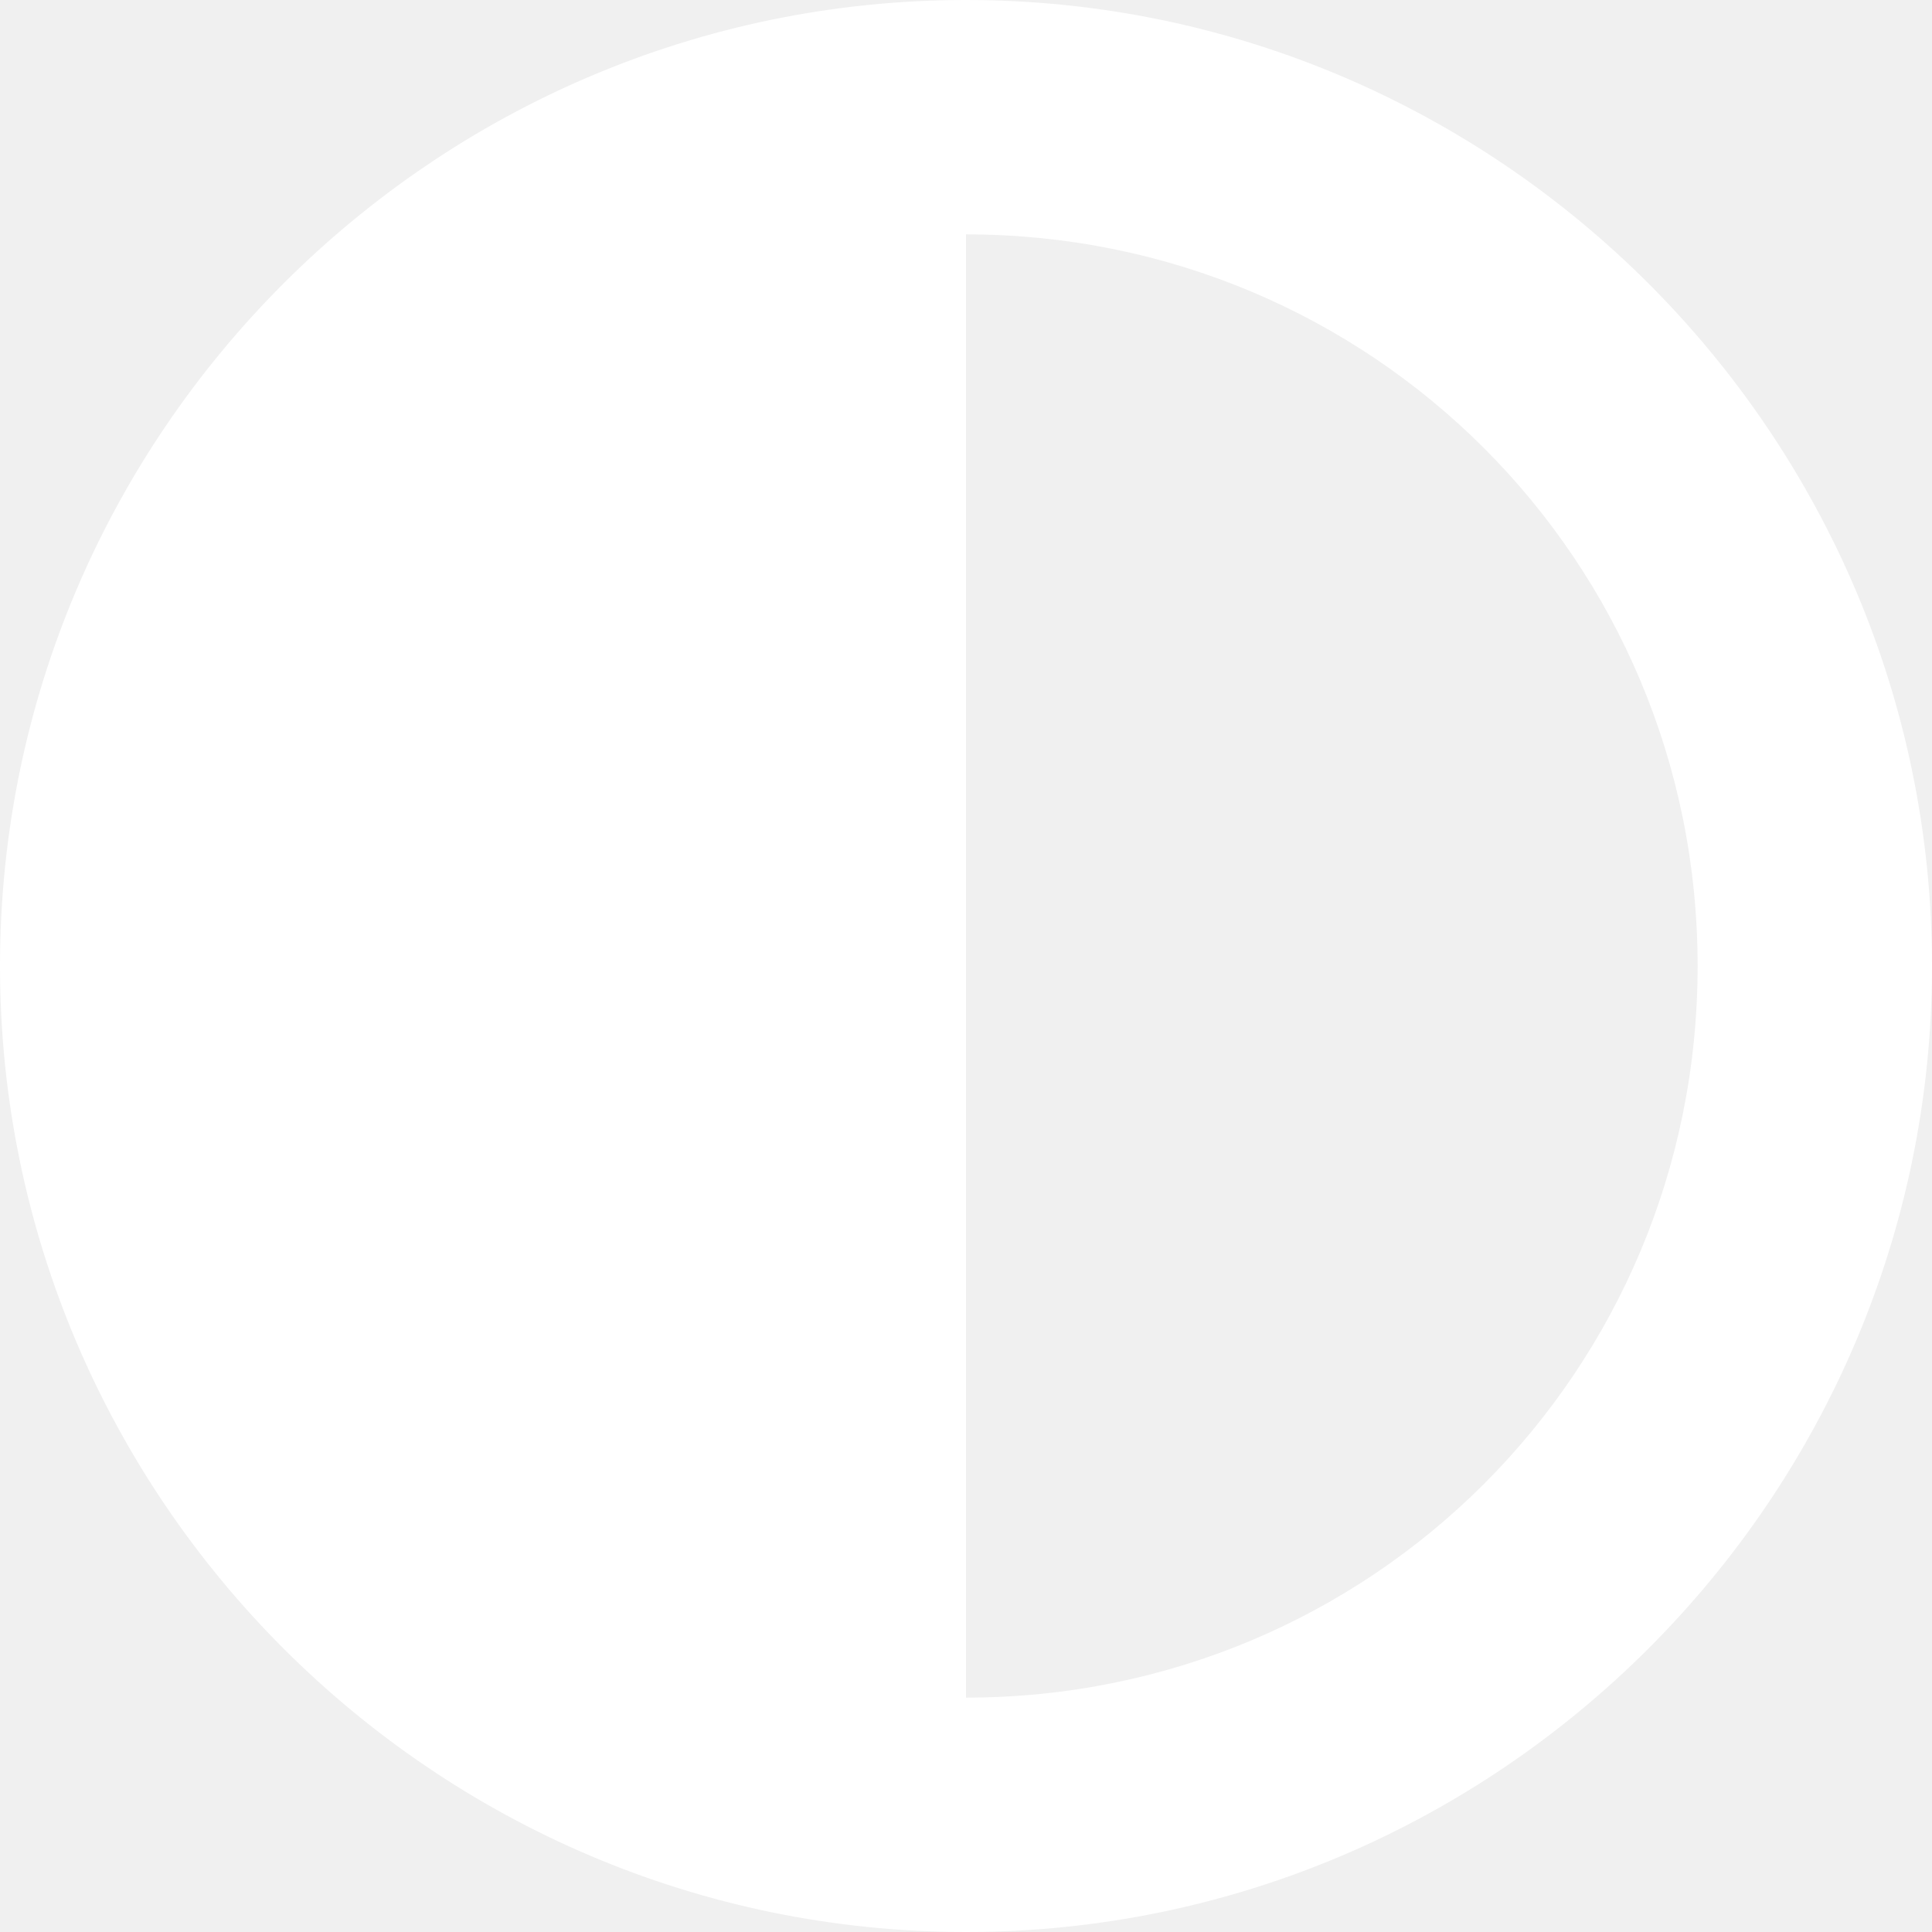
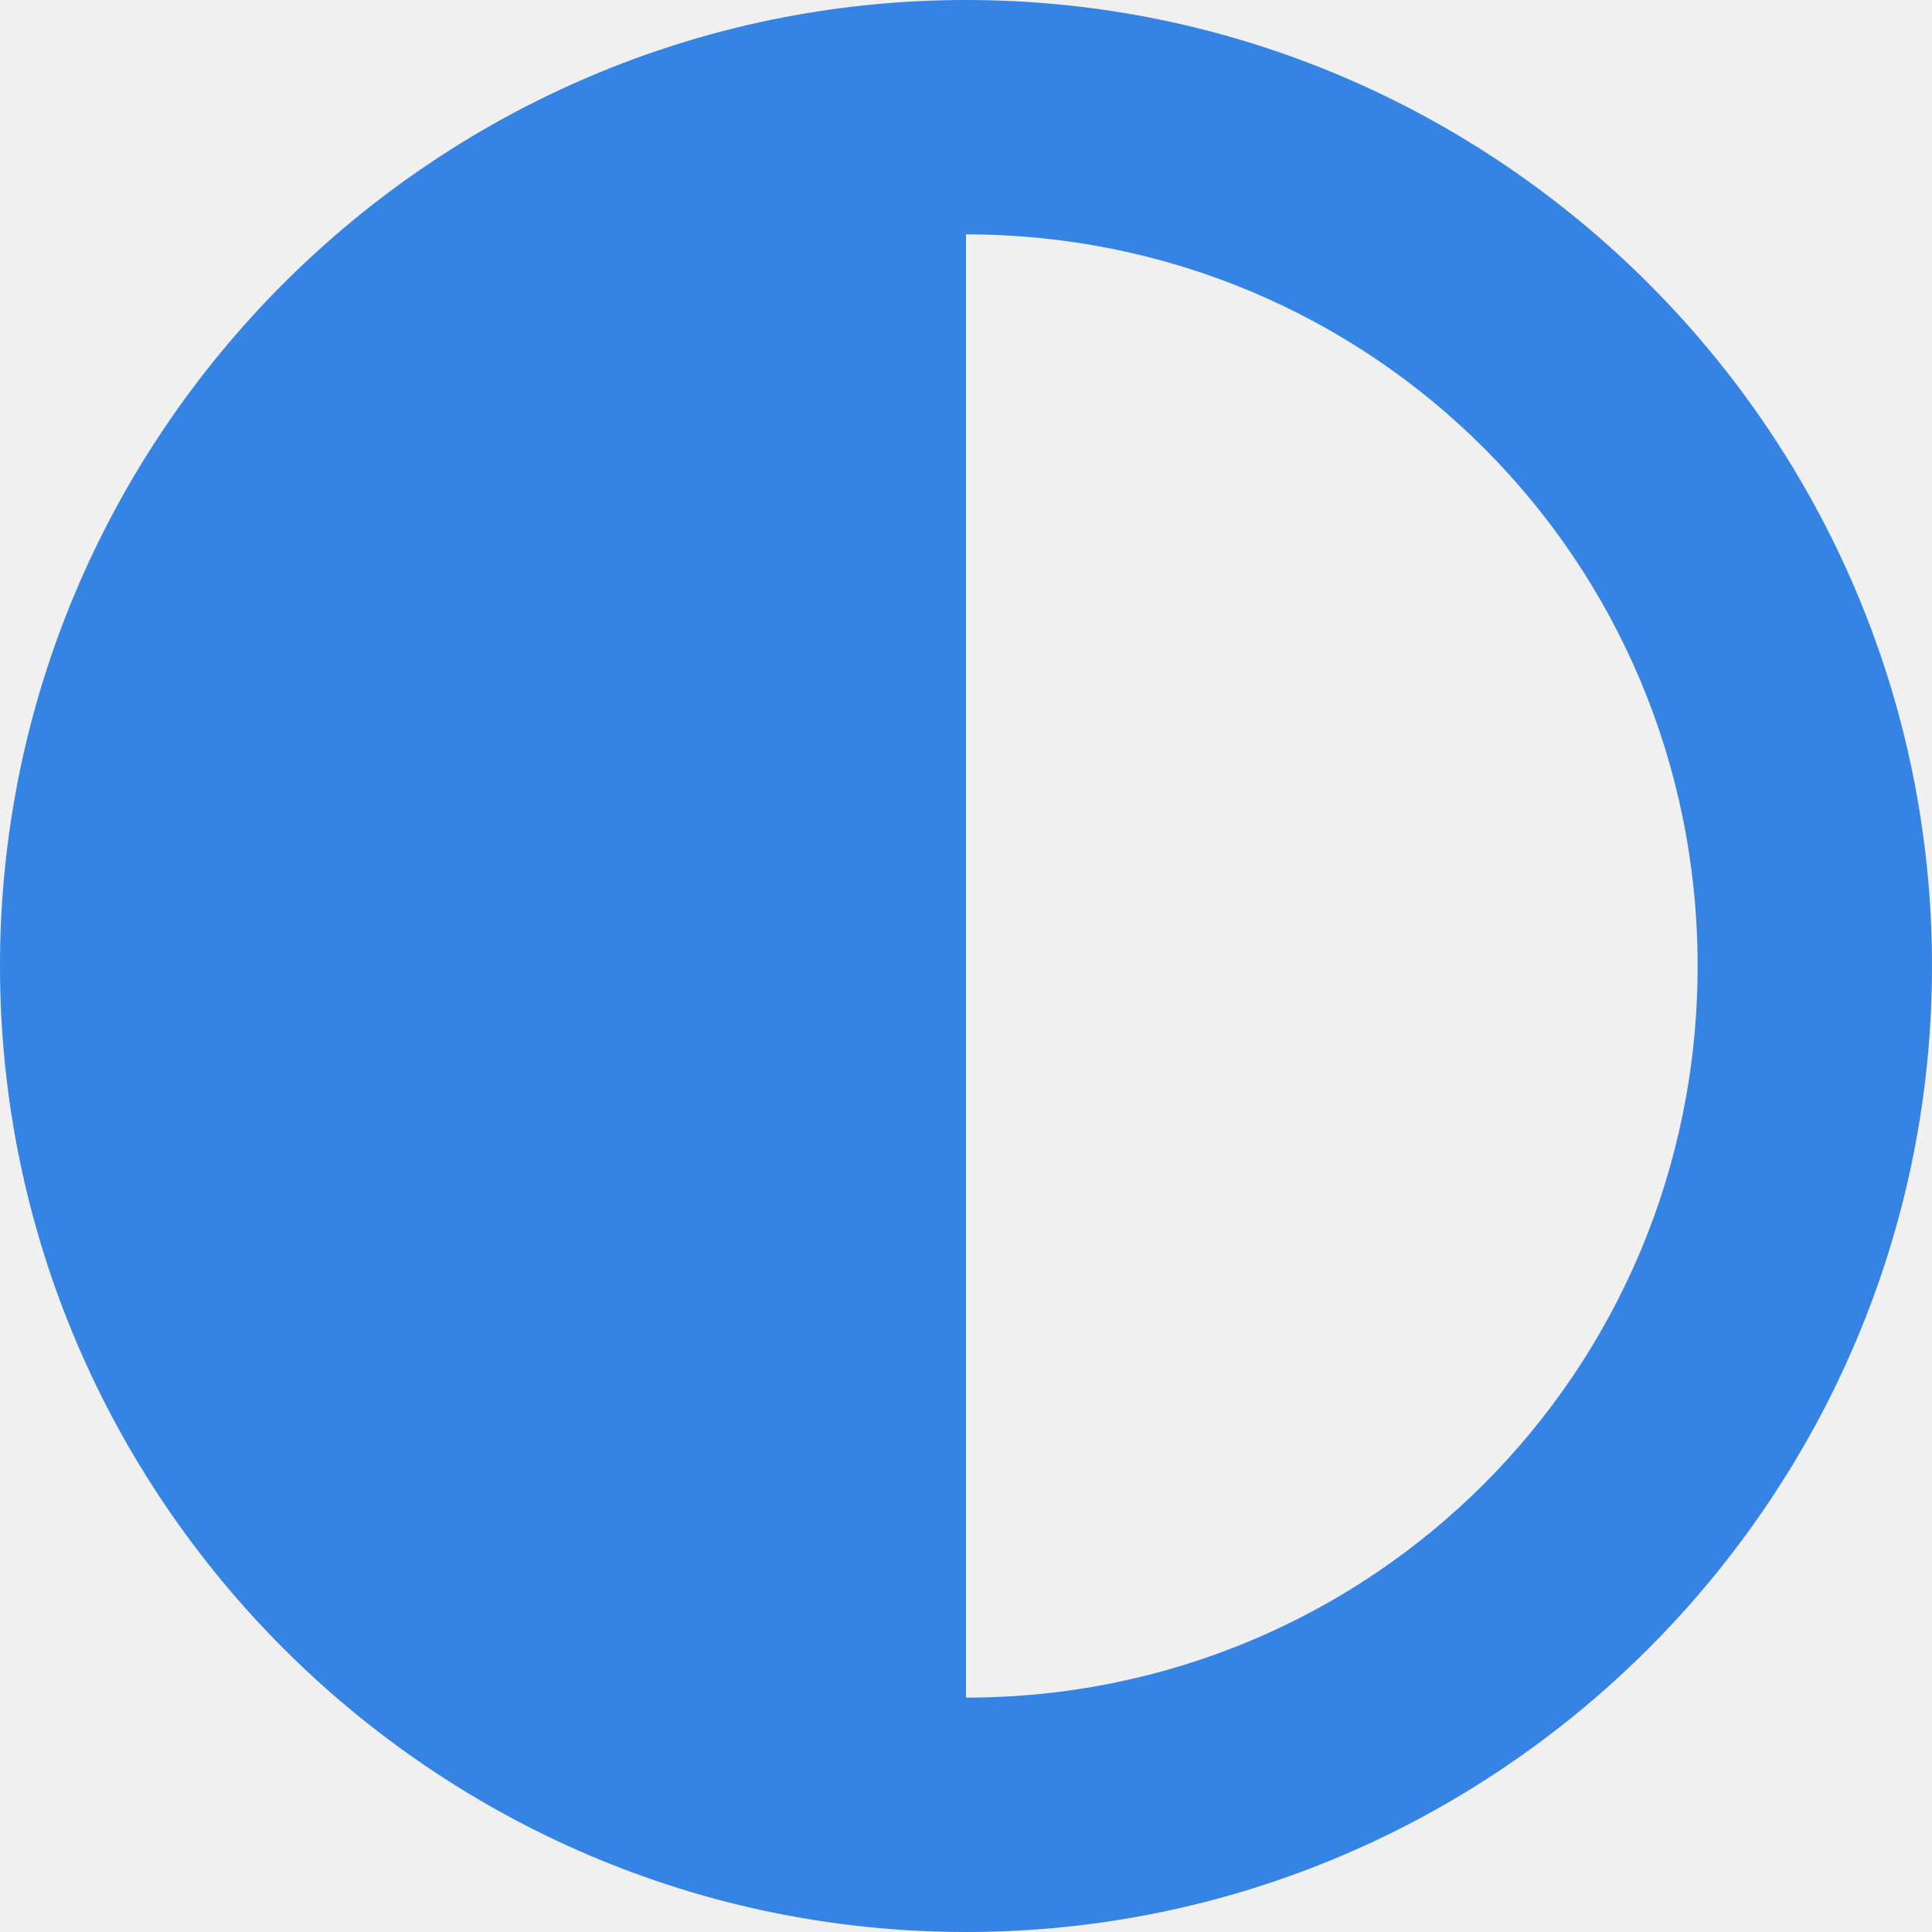
<svg xmlns="http://www.w3.org/2000/svg" height="16px" viewBox="0 0 16 16" width="16px">
-   <path d="m 8 0 c -4.406 0 -8 3.594 -8 8 s 3.594 8 8 8 s 8 -3.594 8 -8 s -3.594 -8 -8 -8 z m 0 1.941 c 3.359 0 6.059 2.699 6.059 6.059 s -2.699 6.059 -6.059 6.059 z m 0 0" fill="#fff" />
+   <path d="m 8 0 c -4.406 0 -8 3.594 -8 8 s 3.594 8 8 8 s 8 -3.594 8 -8 s -3.594 -8 -8 -8 z m 0 1.941 c 3.359 0 6.059 2.699 6.059 6.059 s -2.699 6.059 -6.059 6.059 z m 0 0" fill="#3584e4" />
</svg>
